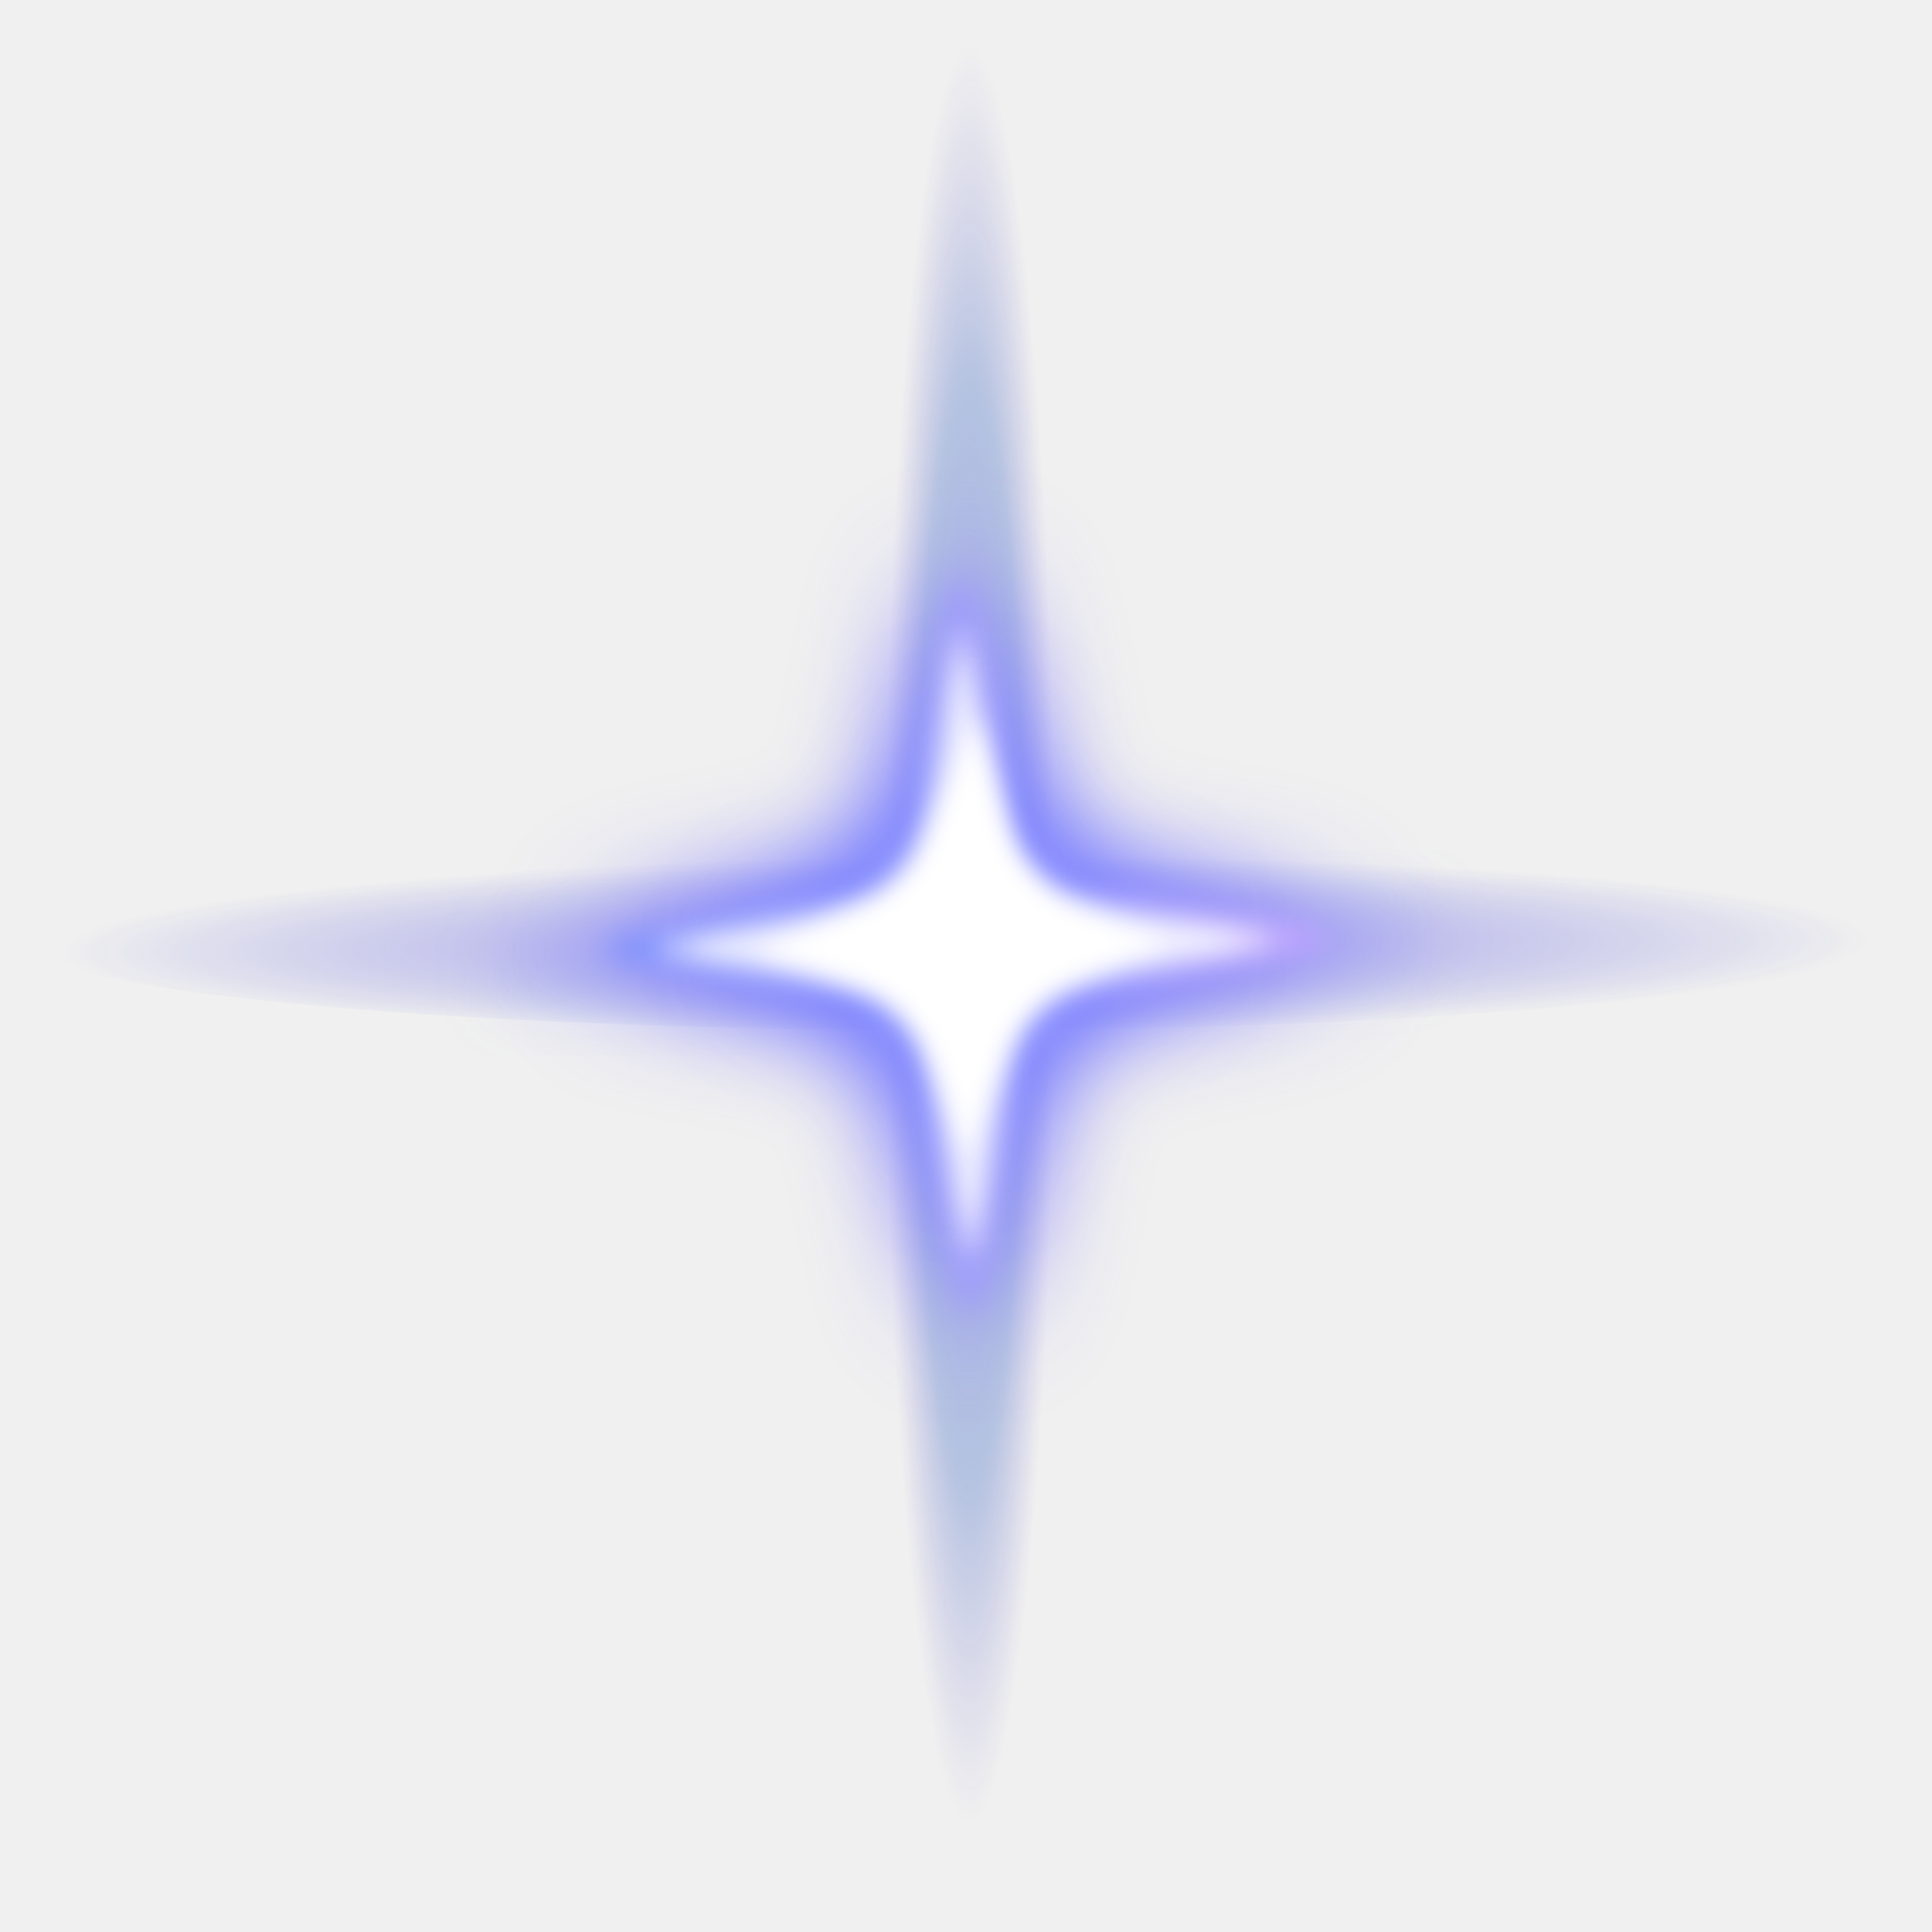
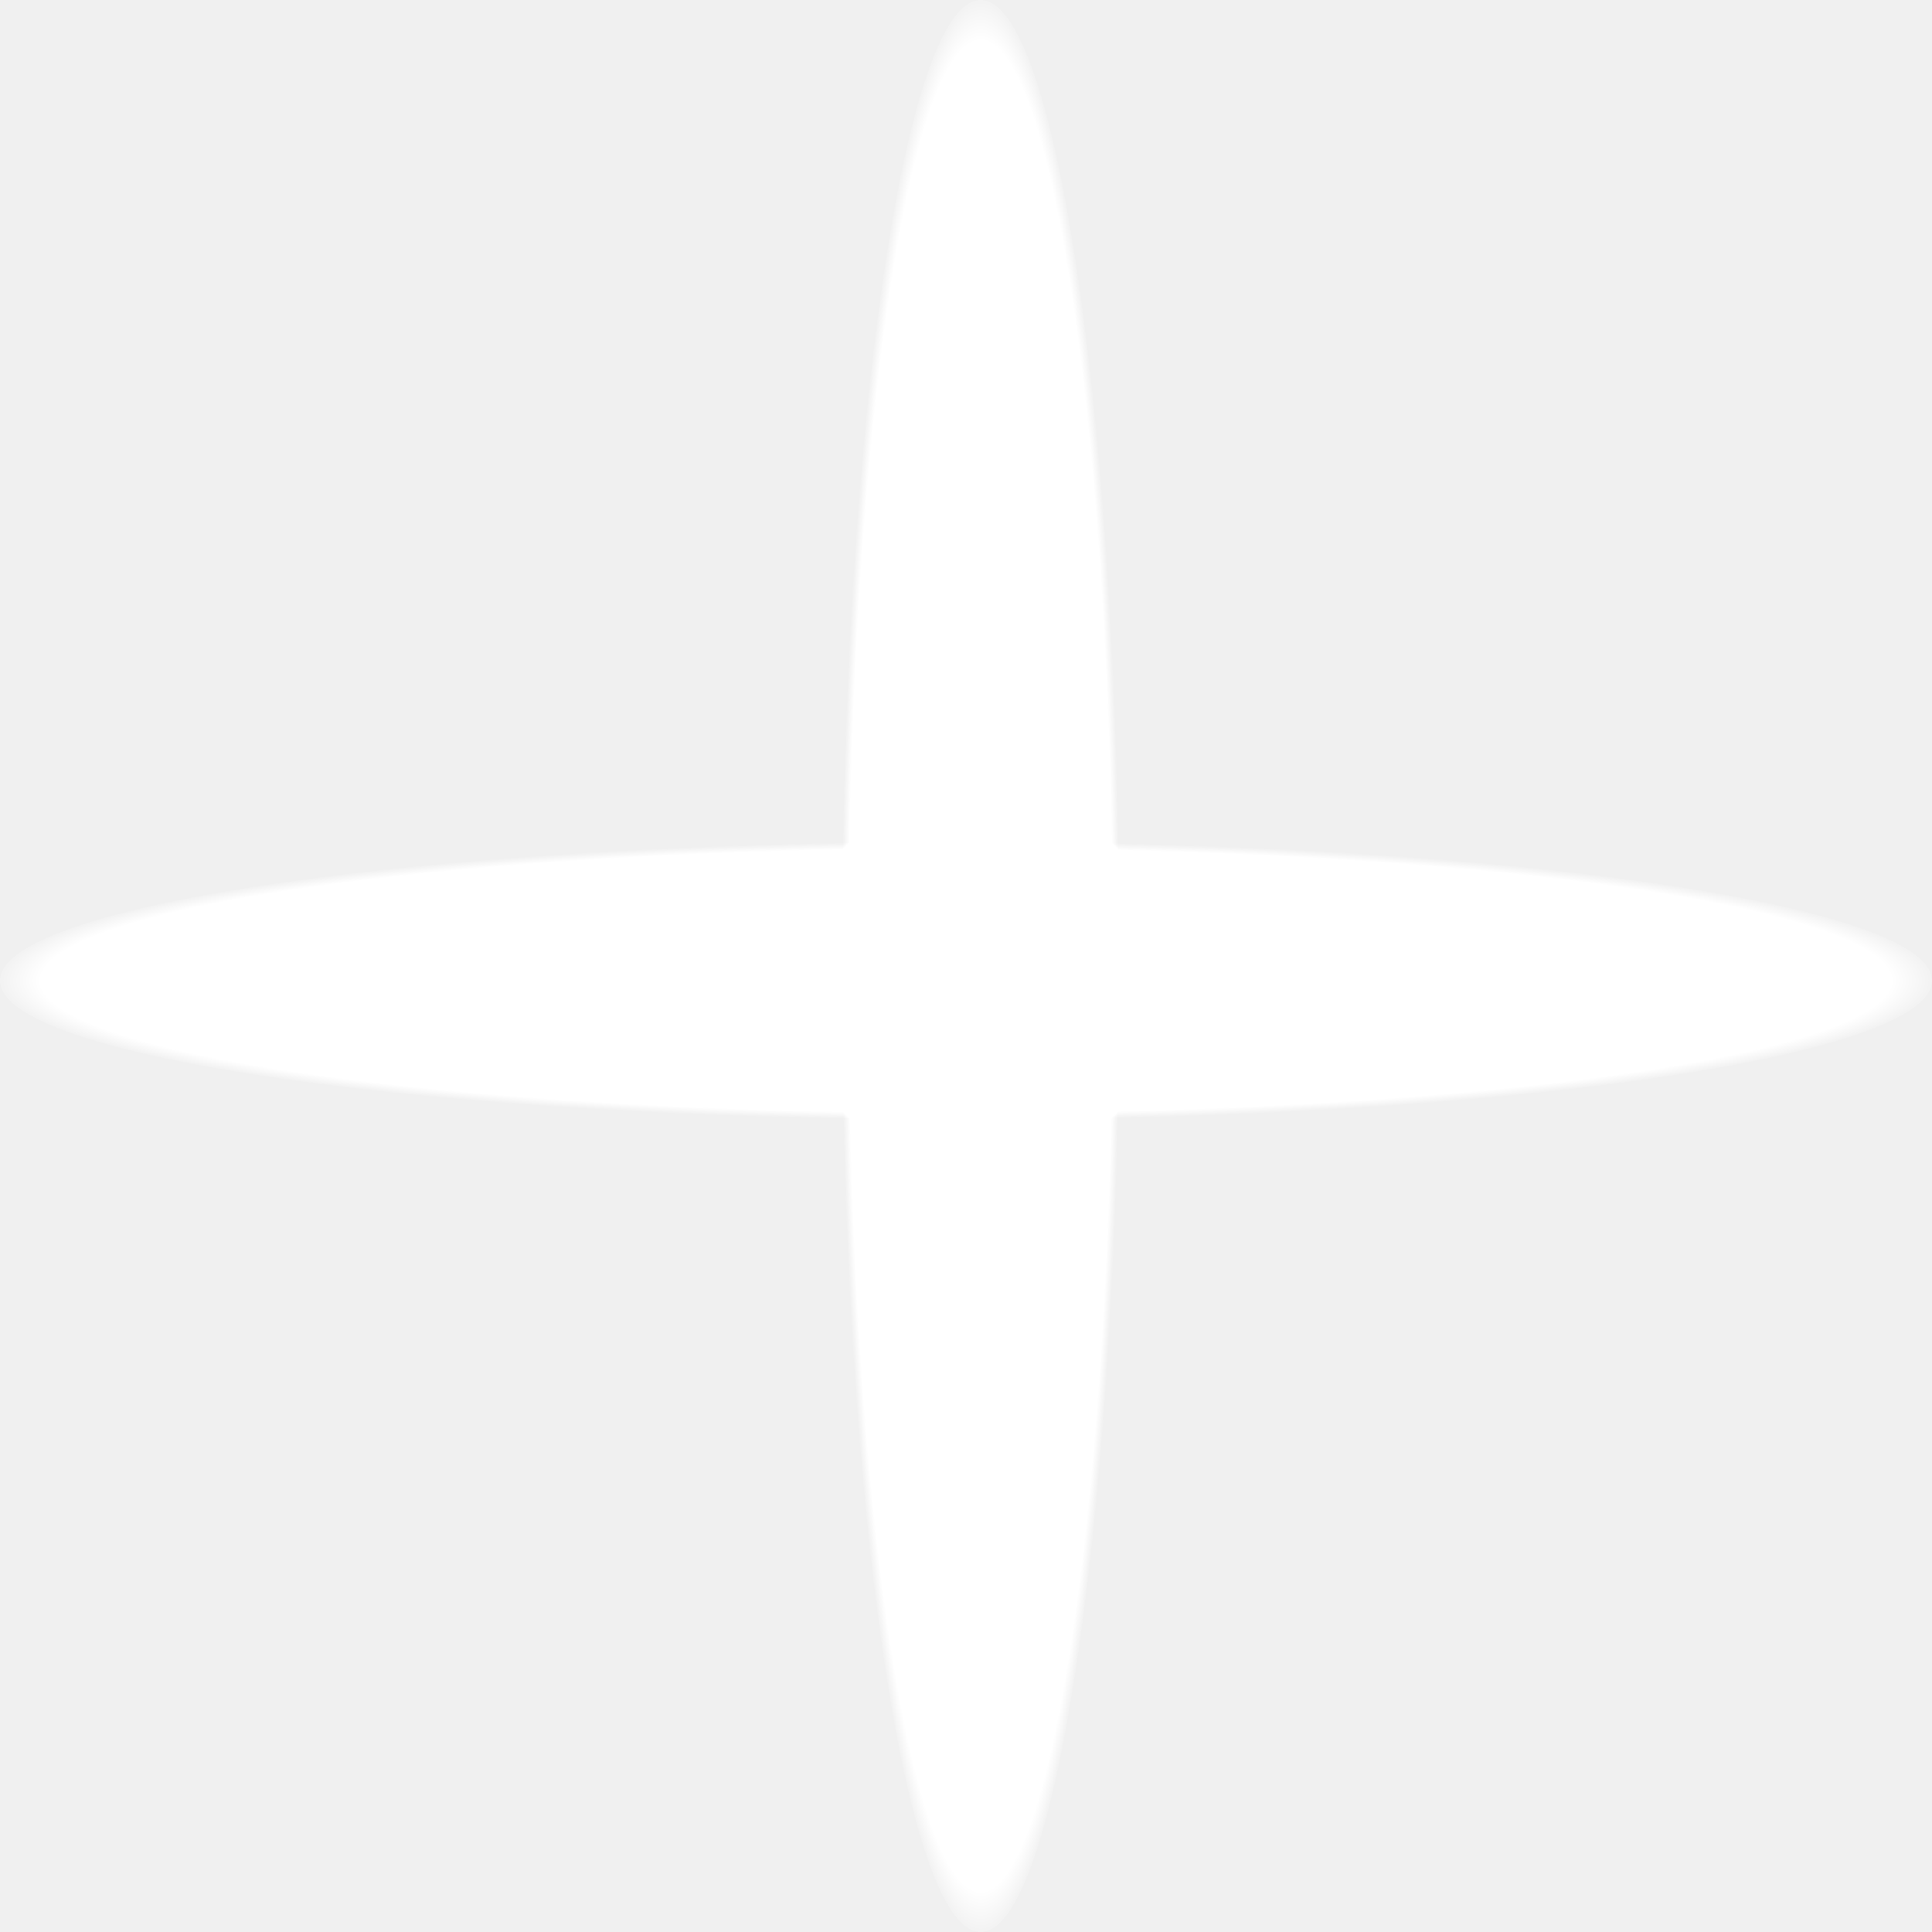
- <svg xmlns="http://www.w3.org/2000/svg" width="25" height="25" viewBox="0 0 25 25" fill="none">
-   <g filter="url(#filter0_f_12089_133129)">
-     <line x1="18.294" y1="12.114" x2="6.659" y2="12.548" stroke="#5E81FF" stroke-width="0.188" />
-   </g>
-   <ellipse cx="12.55" cy="12.091" rx="1.144" ry="12" fill="url(#paint0_radial_12089_133129)" />
-   <ellipse cx="12.256" cy="12.149" rx="1.18" ry="12" transform="rotate(-90 12.2559 12.1495)" fill="url(#paint1_radial_12089_133129)" />
-   <g filter="url(#filter1_ddf_12089_133129)">
-     <path d="M7.905 12.286L10.742 11.654C11.329 11.524 11.781 11.056 11.891 10.465L12.431 7.564L13.059 10.447C13.186 11.034 13.652 11.489 14.242 11.602L17.097 12.148L14.26 12.779C13.674 12.91 13.222 13.378 13.111 13.969L12.571 16.869L11.944 13.986C11.816 13.399 11.35 12.945 10.76 12.832L7.905 12.286Z" fill="white" />
-     <path d="M7.905 12.286L10.742 11.654C11.329 11.524 11.781 11.056 11.891 10.465L12.431 7.564L13.059 10.447C13.186 11.034 13.652 11.489 14.242 11.602L17.097 12.148L14.26 12.779C13.674 12.91 13.222 13.378 13.111 13.969L12.571 16.869L11.944 13.986C11.816 13.399 11.35 12.945 10.76 12.832L7.905 12.286Z" stroke="url(#paint2_linear_12089_133129)" stroke-width="0.188" />
-   </g>
-   <g filter="url(#filter2_df_12089_133129)">
-     <path d="M9.74 12.294L11.149 11.683C11.508 11.527 11.791 11.238 11.939 10.877L12.605 9.257L13.057 10.73C13.19 11.164 13.513 11.514 13.935 11.683L15.199 12.187L13.874 12.748C13.502 12.906 13.209 13.208 13.062 13.585L12.523 14.97L11.982 13.637C11.823 13.243 11.504 12.936 11.105 12.791L9.74 12.294Z" fill="white" />
+ <svg xmlns="http://www.w3.org/2000/svg" width="24" height="24" viewBox="0 0 24 24" fill="none">
+   <g style="mix-blend-mode:color-dodge">
+     <rect width="24" height="24" fill="black" />
+     <ellipse cx="12.182" cy="12" rx="1.727" ry="12" fill="url(#paint0_radial_12166_27198)" />
+     <ellipse cx="12" cy="12.182" rx="1.727" ry="12" transform="rotate(-90 12 12.1824)" fill="url(#paint1_radial_12166_27198)" />
  </g>
  <defs>
-     <filter id="filter0_f_12089_133129" x="5.643" y="11.007" width="13.667" height="2.647" filterUnits="userSpaceOnUse" color-interpolation-filters="sRGB">
-       <feFlood flood-opacity="0" result="BackgroundImageFix" />
-       <feBlend mode="normal" in="SourceGraphic" in2="BackgroundImageFix" result="shape" />
-       <feGaussianBlur stdDeviation="0.506" result="effect1_foregroundBlur_12089_133129" />
-     </filter>
-     <filter id="filter1_ddf_12089_133129" x="6.385" y="6.044" width="12.233" height="12.345" filterUnits="userSpaceOnUse" color-interpolation-filters="sRGB">
-       <feFlood flood-opacity="0" result="BackgroundImageFix" />
-       <feColorMatrix in="SourceAlpha" type="matrix" values="0 0 0 0 0 0 0 0 0 0 0 0 0 0 0 0 0 0 127 0" result="hardAlpha" />
-       <feOffset />
-       <feGaussianBlur stdDeviation="0.75" />
-       <feComposite in2="hardAlpha" operator="out" />
-       <feColorMatrix type="matrix" values="0 0 0 0 0.553 0 0 0 0 0.451 0 0 0 0 1 0 0 0 1 0" />
-       <feBlend mode="normal" in2="BackgroundImageFix" result="effect1_dropShadow_12089_133129" />
-       <feColorMatrix in="SourceAlpha" type="matrix" values="0 0 0 0 0 0 0 0 0 0 0 0 0 0 0 0 0 0 127 0" result="hardAlpha" />
-       <feOffset />
-       <feGaussianBlur stdDeviation="0.75" />
-       <feComposite in2="hardAlpha" operator="out" />
-       <feColorMatrix type="matrix" values="0 0 0 0 0.431 0 0 0 0 0.482 0 0 0 0 1 0 0 0 1 0" />
-       <feBlend mode="normal" in2="effect1_dropShadow_12089_133129" result="effect2_dropShadow_12089_133129" />
-       <feBlend mode="normal" in="SourceGraphic" in2="effect2_dropShadow_12089_133129" result="shape" />
-       <feGaussianBlur stdDeviation="0.188" result="effect3_foregroundBlur_12089_133129" />
-     </filter>
-     <filter id="filter2_df_12089_133129" x="8.24" y="7.757" width="8.459" height="8.713" filterUnits="userSpaceOnUse" color-interpolation-filters="sRGB">
-       <feFlood flood-opacity="0" result="BackgroundImageFix" />
-       <feColorMatrix in="SourceAlpha" type="matrix" values="0 0 0 0 0 0 0 0 0 0 0 0 0 0 0 0 0 0 127 0" result="hardAlpha" />
-       <feOffset />
-       <feGaussianBlur stdDeviation="0.75" />
-       <feComposite in2="hardAlpha" operator="out" />
-       <feColorMatrix type="matrix" values="0 0 0 0 0.431 0 0 0 0 0.482 0 0 0 0 1 0 0 0 1 0" />
-       <feBlend mode="normal" in2="BackgroundImageFix" result="effect1_dropShadow_12089_133129" />
-       <feBlend mode="normal" in="SourceGraphic" in2="effect1_dropShadow_12089_133129" result="shape" />
-       <feGaussianBlur stdDeviation="0.15" result="effect2_foregroundBlur_12089_133129" />
-     </filter>
-     <radialGradient id="paint0_radial_12089_133129" cx="0" cy="0" r="1" gradientUnits="userSpaceOnUse" gradientTransform="translate(12.5495 12.0907) rotate(90) scale(12 1.14421)">
-       <stop stop-color="#A895F5" stop-opacity="0.65" />
-       <stop offset="0.605" stop-color="#3360C1" stop-opacity="0.31" />
-       <stop offset="0.965" stop-color="#6C57D0" stop-opacity="0" />
+     <radialGradient id="paint0_radial_12166_27198" cx="0" cy="0" r="1" gradientUnits="userSpaceOnUse" gradientTransform="translate(12.1818 12) rotate(90) scale(12 1.72668)">
+       <stop offset="0.146" stop-color="white" />
+       <stop offset="1" stop-color="white" stop-opacity="0" />
    </radialGradient>
-     <radialGradient id="paint1_radial_12089_133129" cx="0" cy="0" r="1" gradientUnits="userSpaceOnUse" gradientTransform="translate(12.165 12.368) rotate(89.6276) scale(11.7453 1.15528)">
-       <stop stop-color="#9B83FF" stop-opacity="0.63" />
-       <stop offset="1" stop-color="#2A36D1" stop-opacity="0" />
+     <radialGradient id="paint1_radial_12166_27198" cx="0" cy="0" r="1" gradientUnits="userSpaceOnUse" gradientTransform="translate(12 12.1824) rotate(90) scale(12 1.72668)">
+       <stop offset="0.146" stop-color="white" />
+       <stop offset="1" stop-color="white" stop-opacity="0" />
    </radialGradient>
-     <linearGradient id="paint2_linear_12089_133129" x1="7.905" y1="12.286" x2="17.097" y2="12.148" gradientUnits="userSpaceOnUse">
-       <stop stop-color="#788FFF" />
-       <stop offset="1" stop-color="#C2A5FF" />
-     </linearGradient>
  </defs>
</svg>
